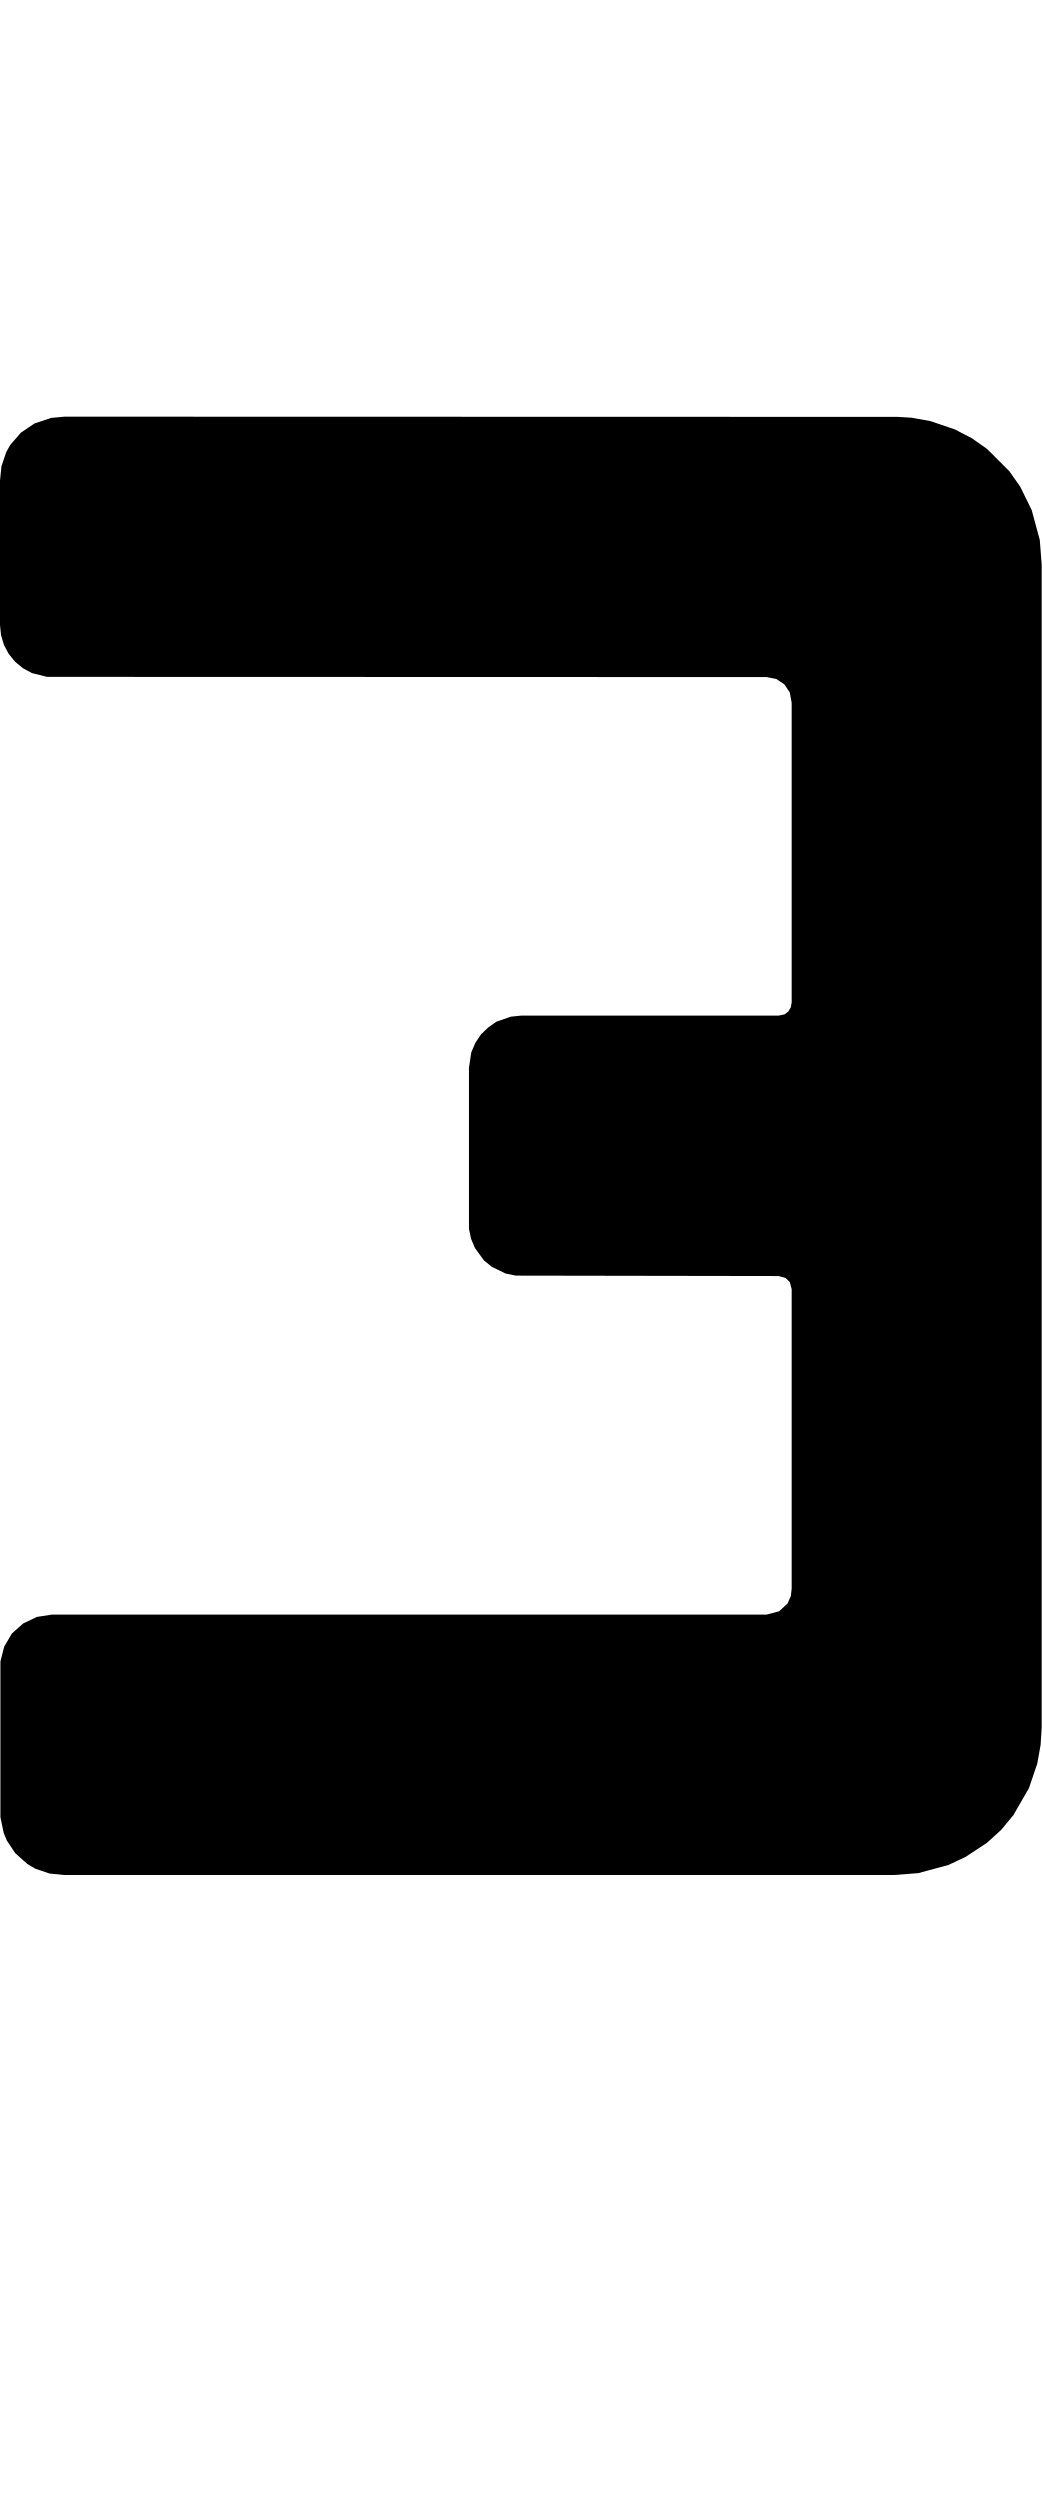
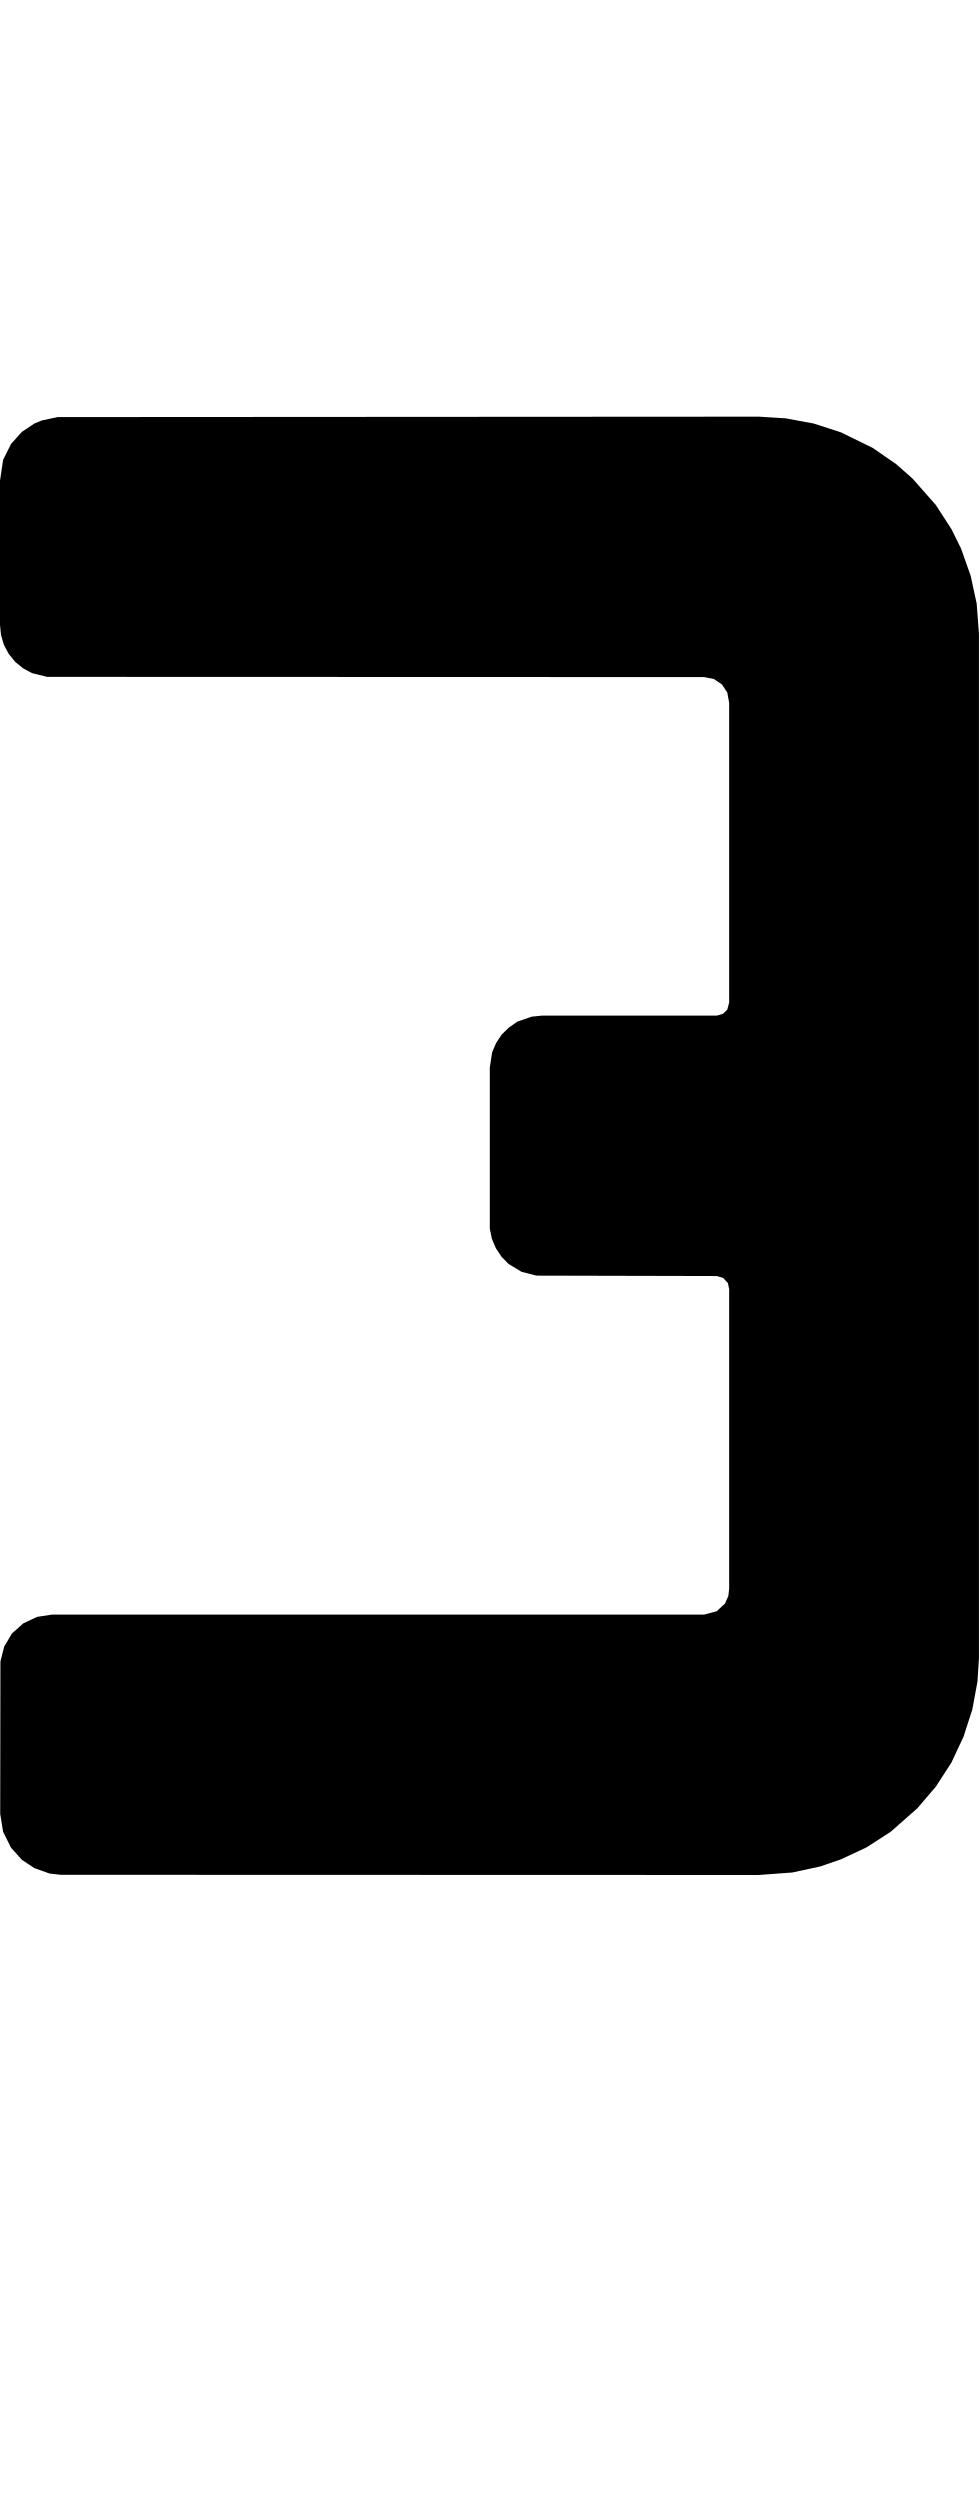
- <svg xmlns="http://www.w3.org/2000/svg" viewBox="0 0 500 1200" width="500" height="1200">
-   <path fill="#000" fill-rule="evenodd" d="M0 300 L0 230.7 L0.7 223.8 L3 217 L4.9 213.6 L10 207.7 L16.5 203.3 L24.5 200.6 L30.9 200 L430.9 200.1 L437.5 200.5 L446.5 202.1 L458.3 206.1 L466.4 210.3 L473.8 215.5 L484.5 226.2 L489.7 233.6 L495.2 244.8 L499.1 259.2 L500 270.9 L500 829.3 L499.5 837.5 L497.9 846.5 L493.9 858.3 L486.4 871.3 L480.6 878.3 L473.8 884.5 L463.5 891.3 L455.2 895.2 L440.8 899.1 L429.1 900 L30.7 900 L23.8 899.3 L17 897 L13.1 894.7 L7.3 889.5 L3.3 883.5 L1.8 879.9 L0.2 872.3 L0.2 797.5 L2 790.4 L5.7 784.1 L11.2 779.2 L17.8 776.1 L25 775 L368 775 L374 773.4 L378 769.7 L379.6 766.1 L380 762.6 L380 618.8 L379.1 615.4 L377.1 613.4 L373.7 612.5 L247.6 612.3 L242.7 611.3 L236.1 608.1 L232.3 605 L228 599.1 L226.1 594.6 L225.1 589.8 L225.1 512.5 L226.2 505.2 L228.1 500.7 L230.8 496.6 L234.3 493.2 L238.3 490.4 L245.2 488 L250.1 487.5 L373.7 487.5 L376.6 486.9 L378.4 485.5 L379.6 483.5 L380 481.2 L380 337.4 L379.1 332.4 L376.5 328.5 L372.6 325.9 L368 325 L22.6 324.9 L15.4 323.1 L11.1 320.8 L7.3 317.7 L4.2 313.9 L1.9 309.6 L0.5 304.9 Z" />
+ <svg xmlns="http://www.w3.org/2000/svg" viewBox="0 0 470 1200" width="470" height="1200">
+   <path fill="#000" fill-rule="evenodd" d="M0 300 L0 230.7 L1.5 220.7 L5.3 213.1 L10.5 207.3 L16.5 203.3 L20.1 201.8 L27.7 200.2 L364.3 200 L377.1 200.8 L390.6 203.3 L403.6 207.5 L418.9 215 L430.2 222.8 L438 229.7 L449.2 242.4 L456.7 254 L461.3 263.3 L465.9 276.3 L468.8 289.7 L469.9 304.3 L469.9 795.9 L469.2 807.1 L466.7 820.6 L462.5 833.6 L456.7 846 L449.2 857.6 L440.3 868 L427.6 879.2 L416 886.7 L403.6 892.5 L393.7 895.9 L380.3 898.8 L364.1 900 L29.1 899.9 L23.8 899.3 L16.5 896.7 L10.5 892.7 L5.3 886.9 L1.5 879.3 L0.1 870.7 L0.2 797.5 L2 790.4 L5.7 784.1 L11.2 779.2 L17.8 776.1 L25 775 L338 775 L344 773.4 L348 769.7 L349.6 766.1 L350 762.6 L350 618.8 L349.4 615.9 L347.1 613.4 L344.1 612.5 L257.5 612.3 L250.4 610.5 L244.1 606.7 L240.7 603.2 L238 599.1 L236.1 594.6 L235.1 589.8 L235.1 512.5 L236.2 505.2 L238.1 500.7 L240.8 496.6 L244.3 493.2 L248.3 490.4 L255.2 488 L260.1 487.5 L344.1 487.5 L347.1 486.6 L349.1 484.6 L350 481.2 L350 337.4 L349.1 332.4 L346.5 328.5 L342.6 325.9 L338 325 L22.6 324.9 L15.4 323.1 L11.1 320.8 L7.3 317.7 L4.2 313.9 L1.9 309.6 L0.5 304.9 Z" />
</svg>
